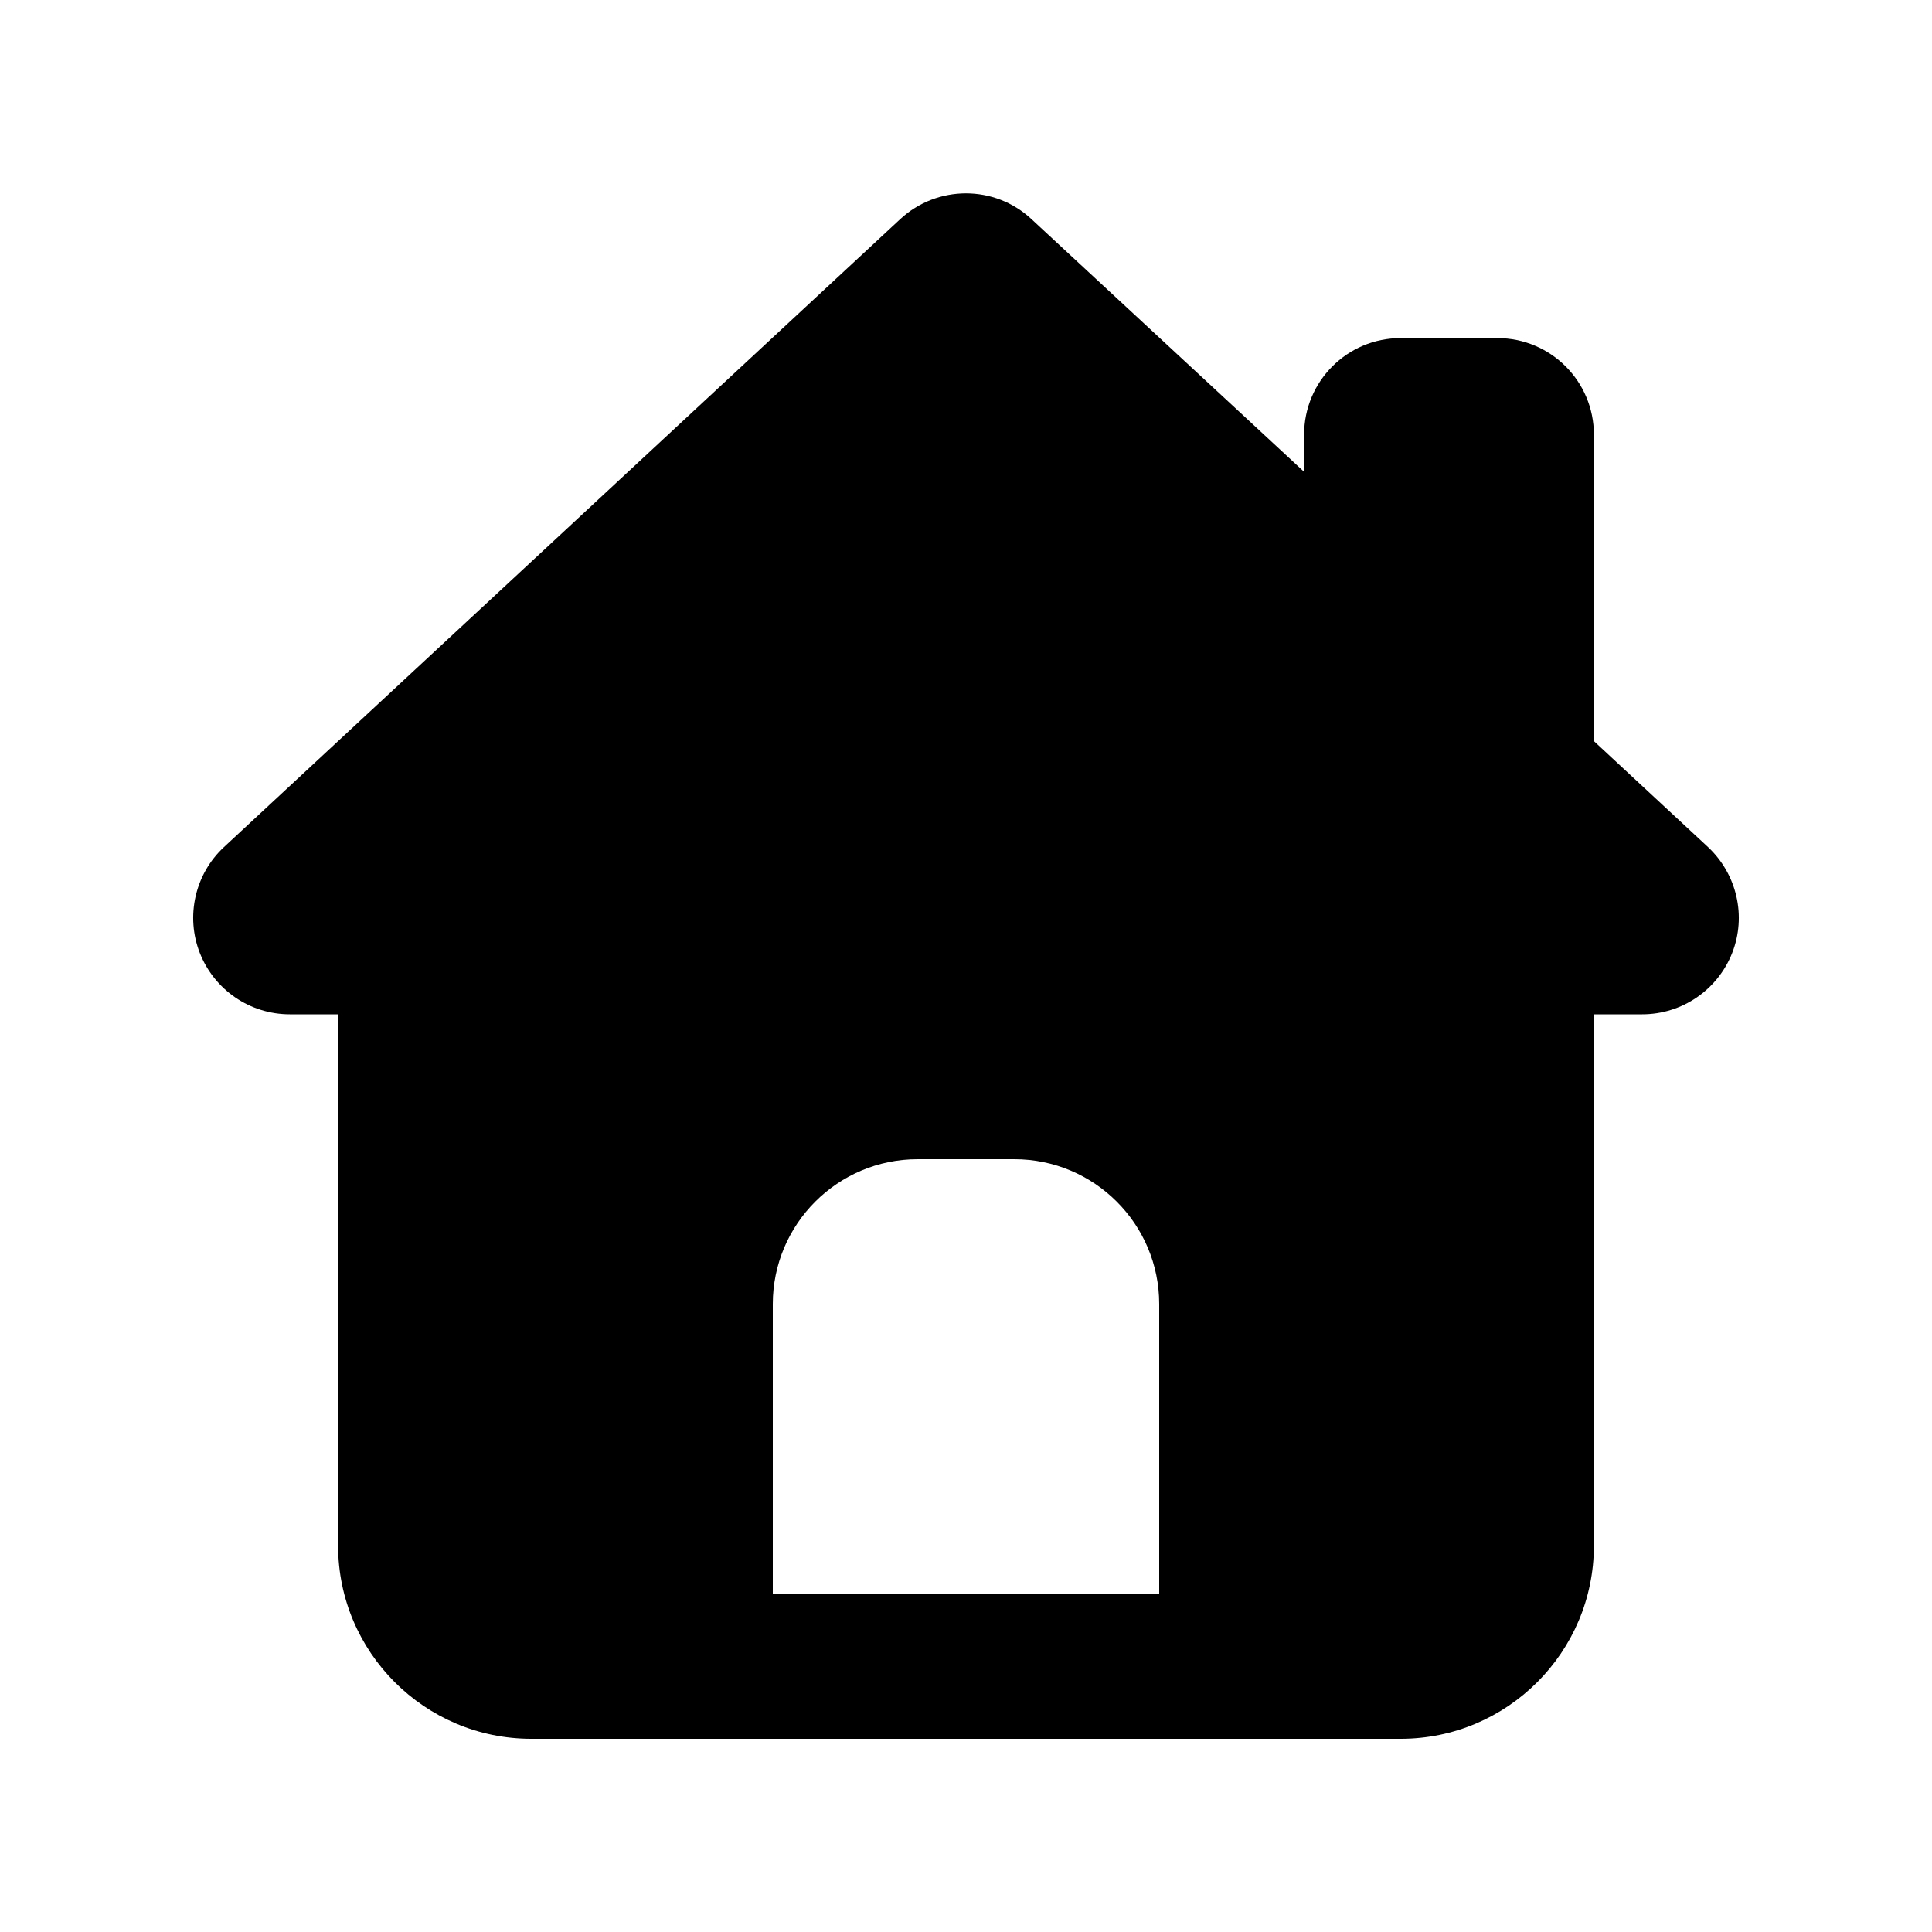
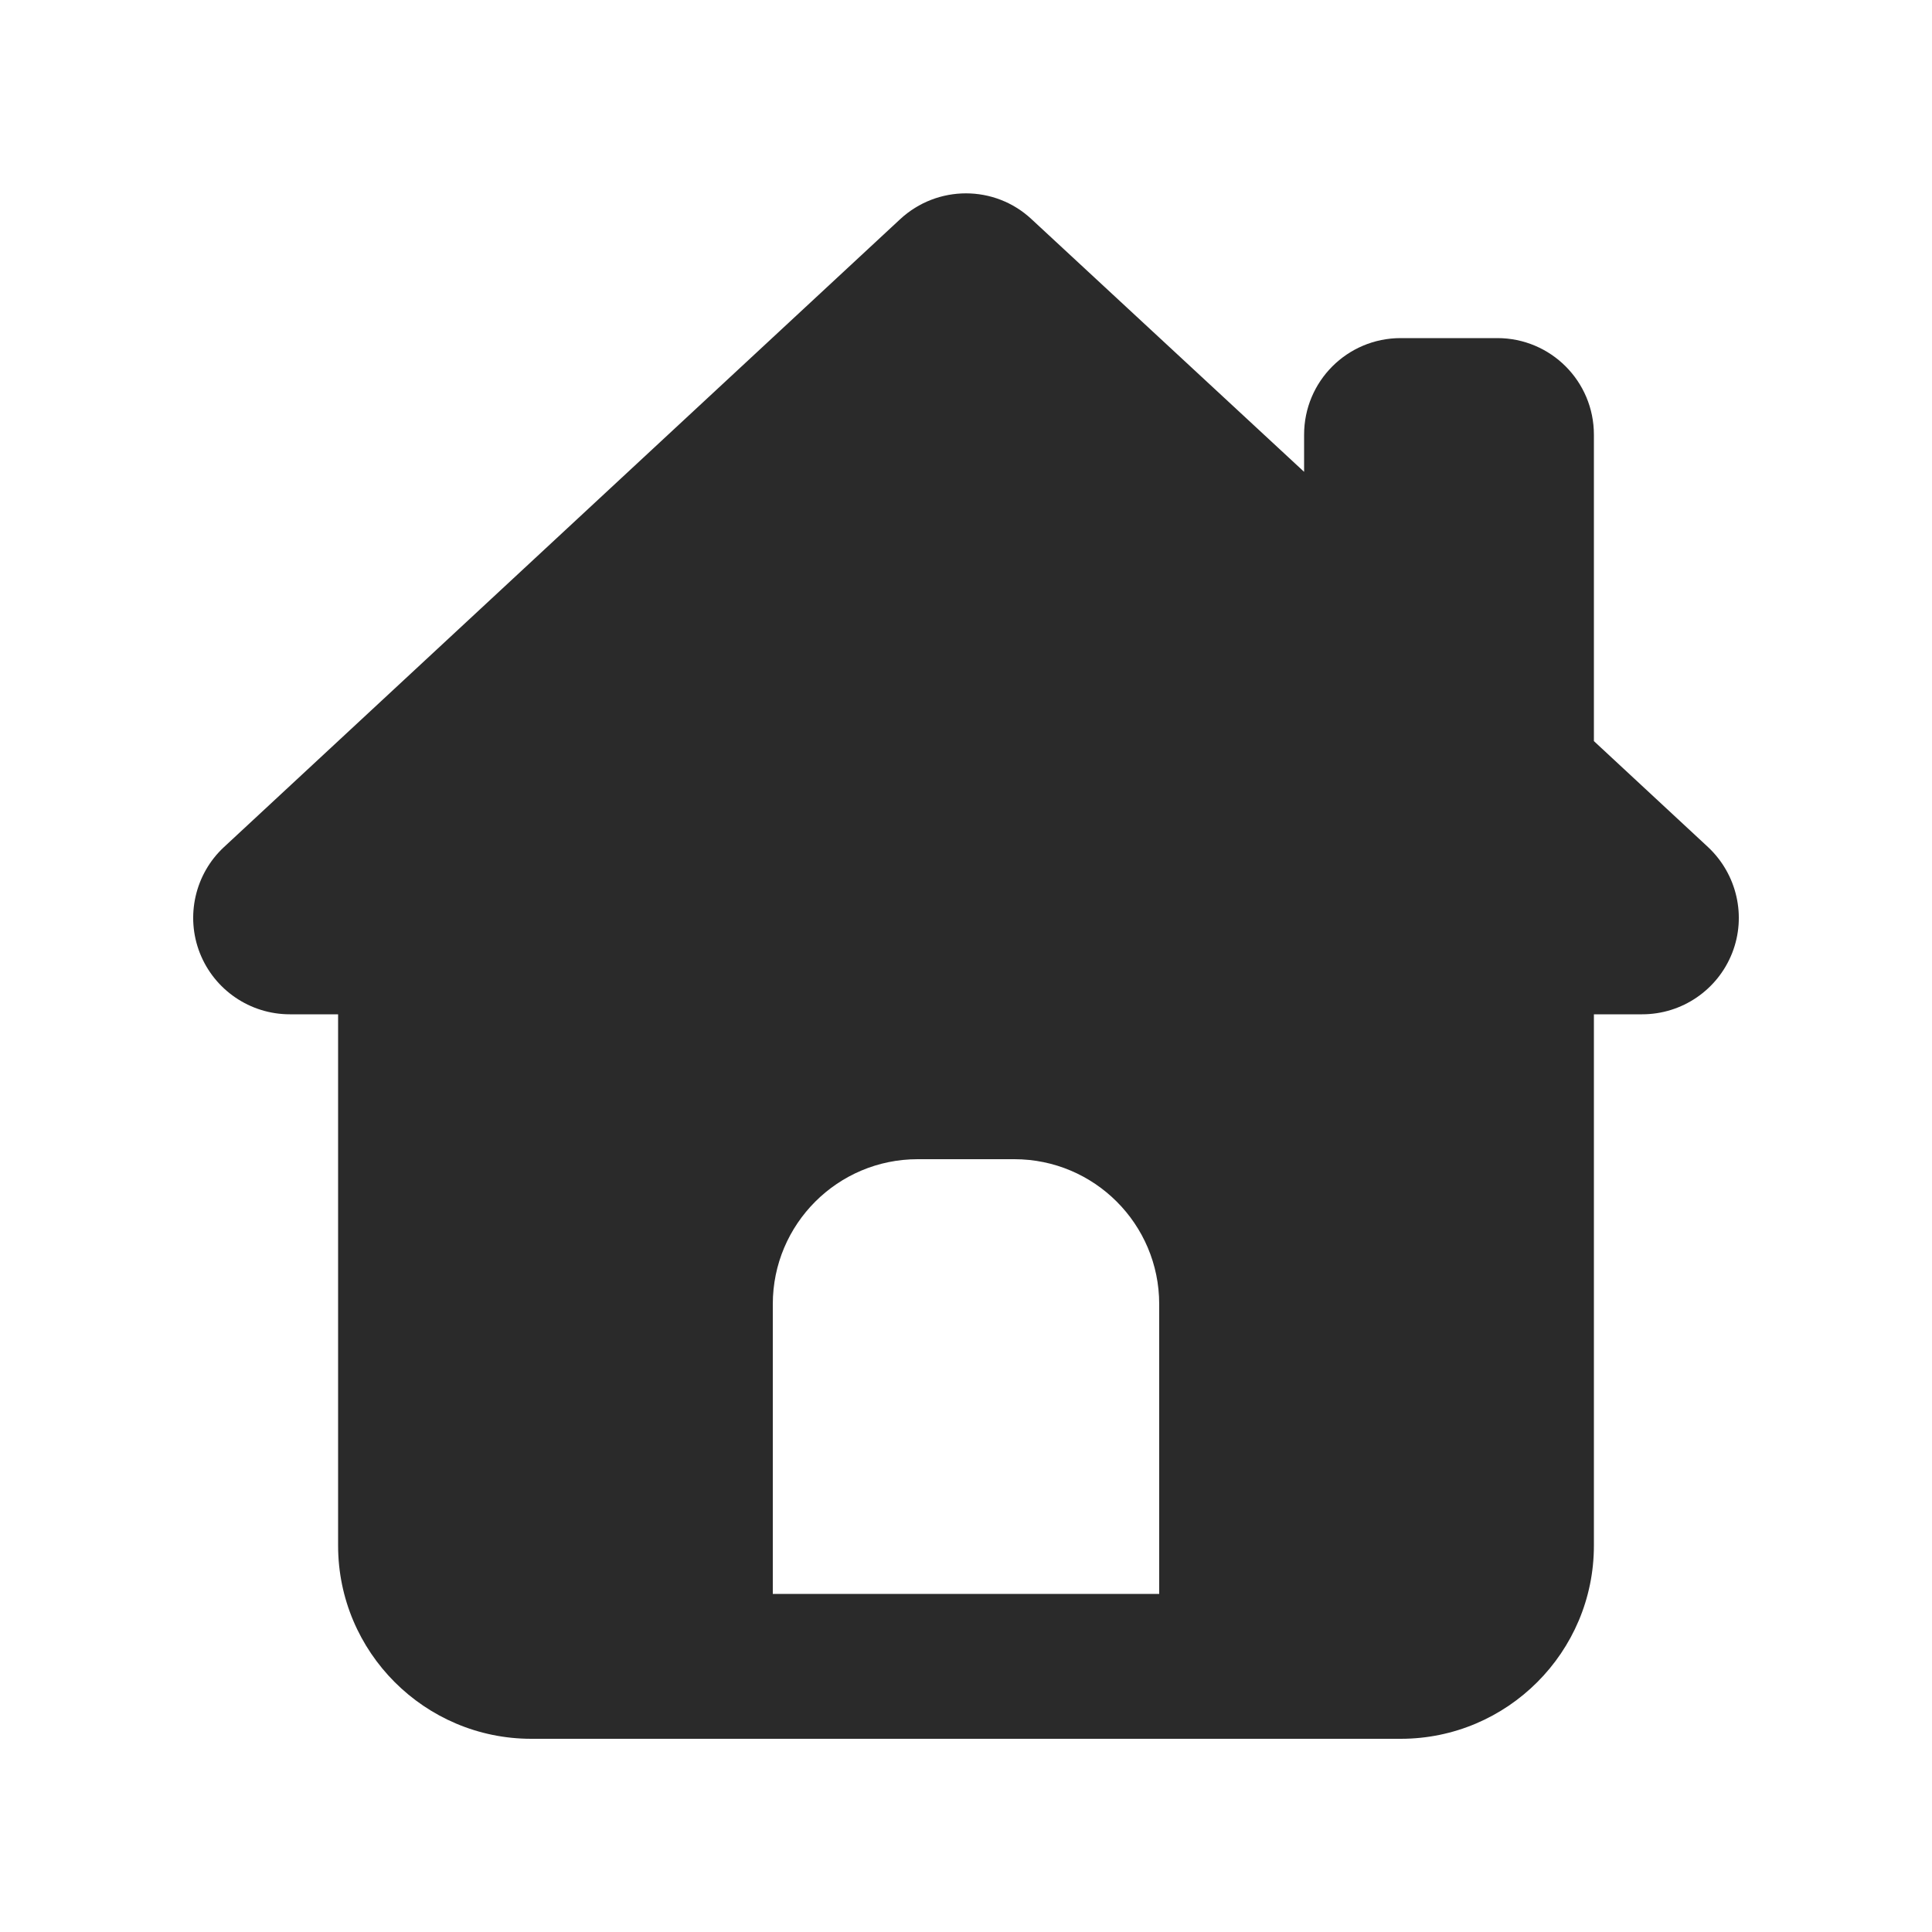
<svg xmlns="http://www.w3.org/2000/svg" viewBox="0 0 640 640">
-   <path d="M298.2 72.6C310.5 61.2 329.5 61.2 341.7 72.6L432 156.3L432 144C432 126.3 446.3 112 464 112L496 112C513.7 112 528 126.3 528 144L528 245.5L565.8 280.6C575.4 289.6 578.6 303.5 573.8 315.7C569 327.9 557.2 336 544 336L528 336L528 512C528 547.3 499.3 576 464 576L176 576C140.7 576 112 547.3 112 512L112 336L96 336C82.8 336 71 327.9 66.2 315.7C61.4 303.5 64.6 289.5 74.2 280.6L298.2 72.6zM304 384C277.5 384 256 405.5 256 432L256 528L384 528L384 432C384 405.5 362.5 384 336 384L304 384z" />
+   <path fill="#2A2A2A" d="M298.2 72.6C310.5 61.2 329.5 61.2 341.7 72.6L432 156.3L432 144C432 126.3 446.3 112 464 112L496 112C513.7 112 528 126.3 528 144L528 245.5L565.8 280.6C575.4 289.6 578.6 303.5 573.8 315.7C569 327.9 557.2 336 544 336L528 336L528 512C528 547.3 499.3 576 464 576L176 576C140.7 576 112 547.3 112 512L112 336L96 336C82.8 336 71 327.9 66.2 315.7C61.4 303.5 64.6 289.5 74.2 280.6L298.2 72.6zM304 384C277.5 384 256 405.5 256 432L256 528L384 528L384 432C384 405.5 362.5 384 336 384L304 384z" />
</svg>
